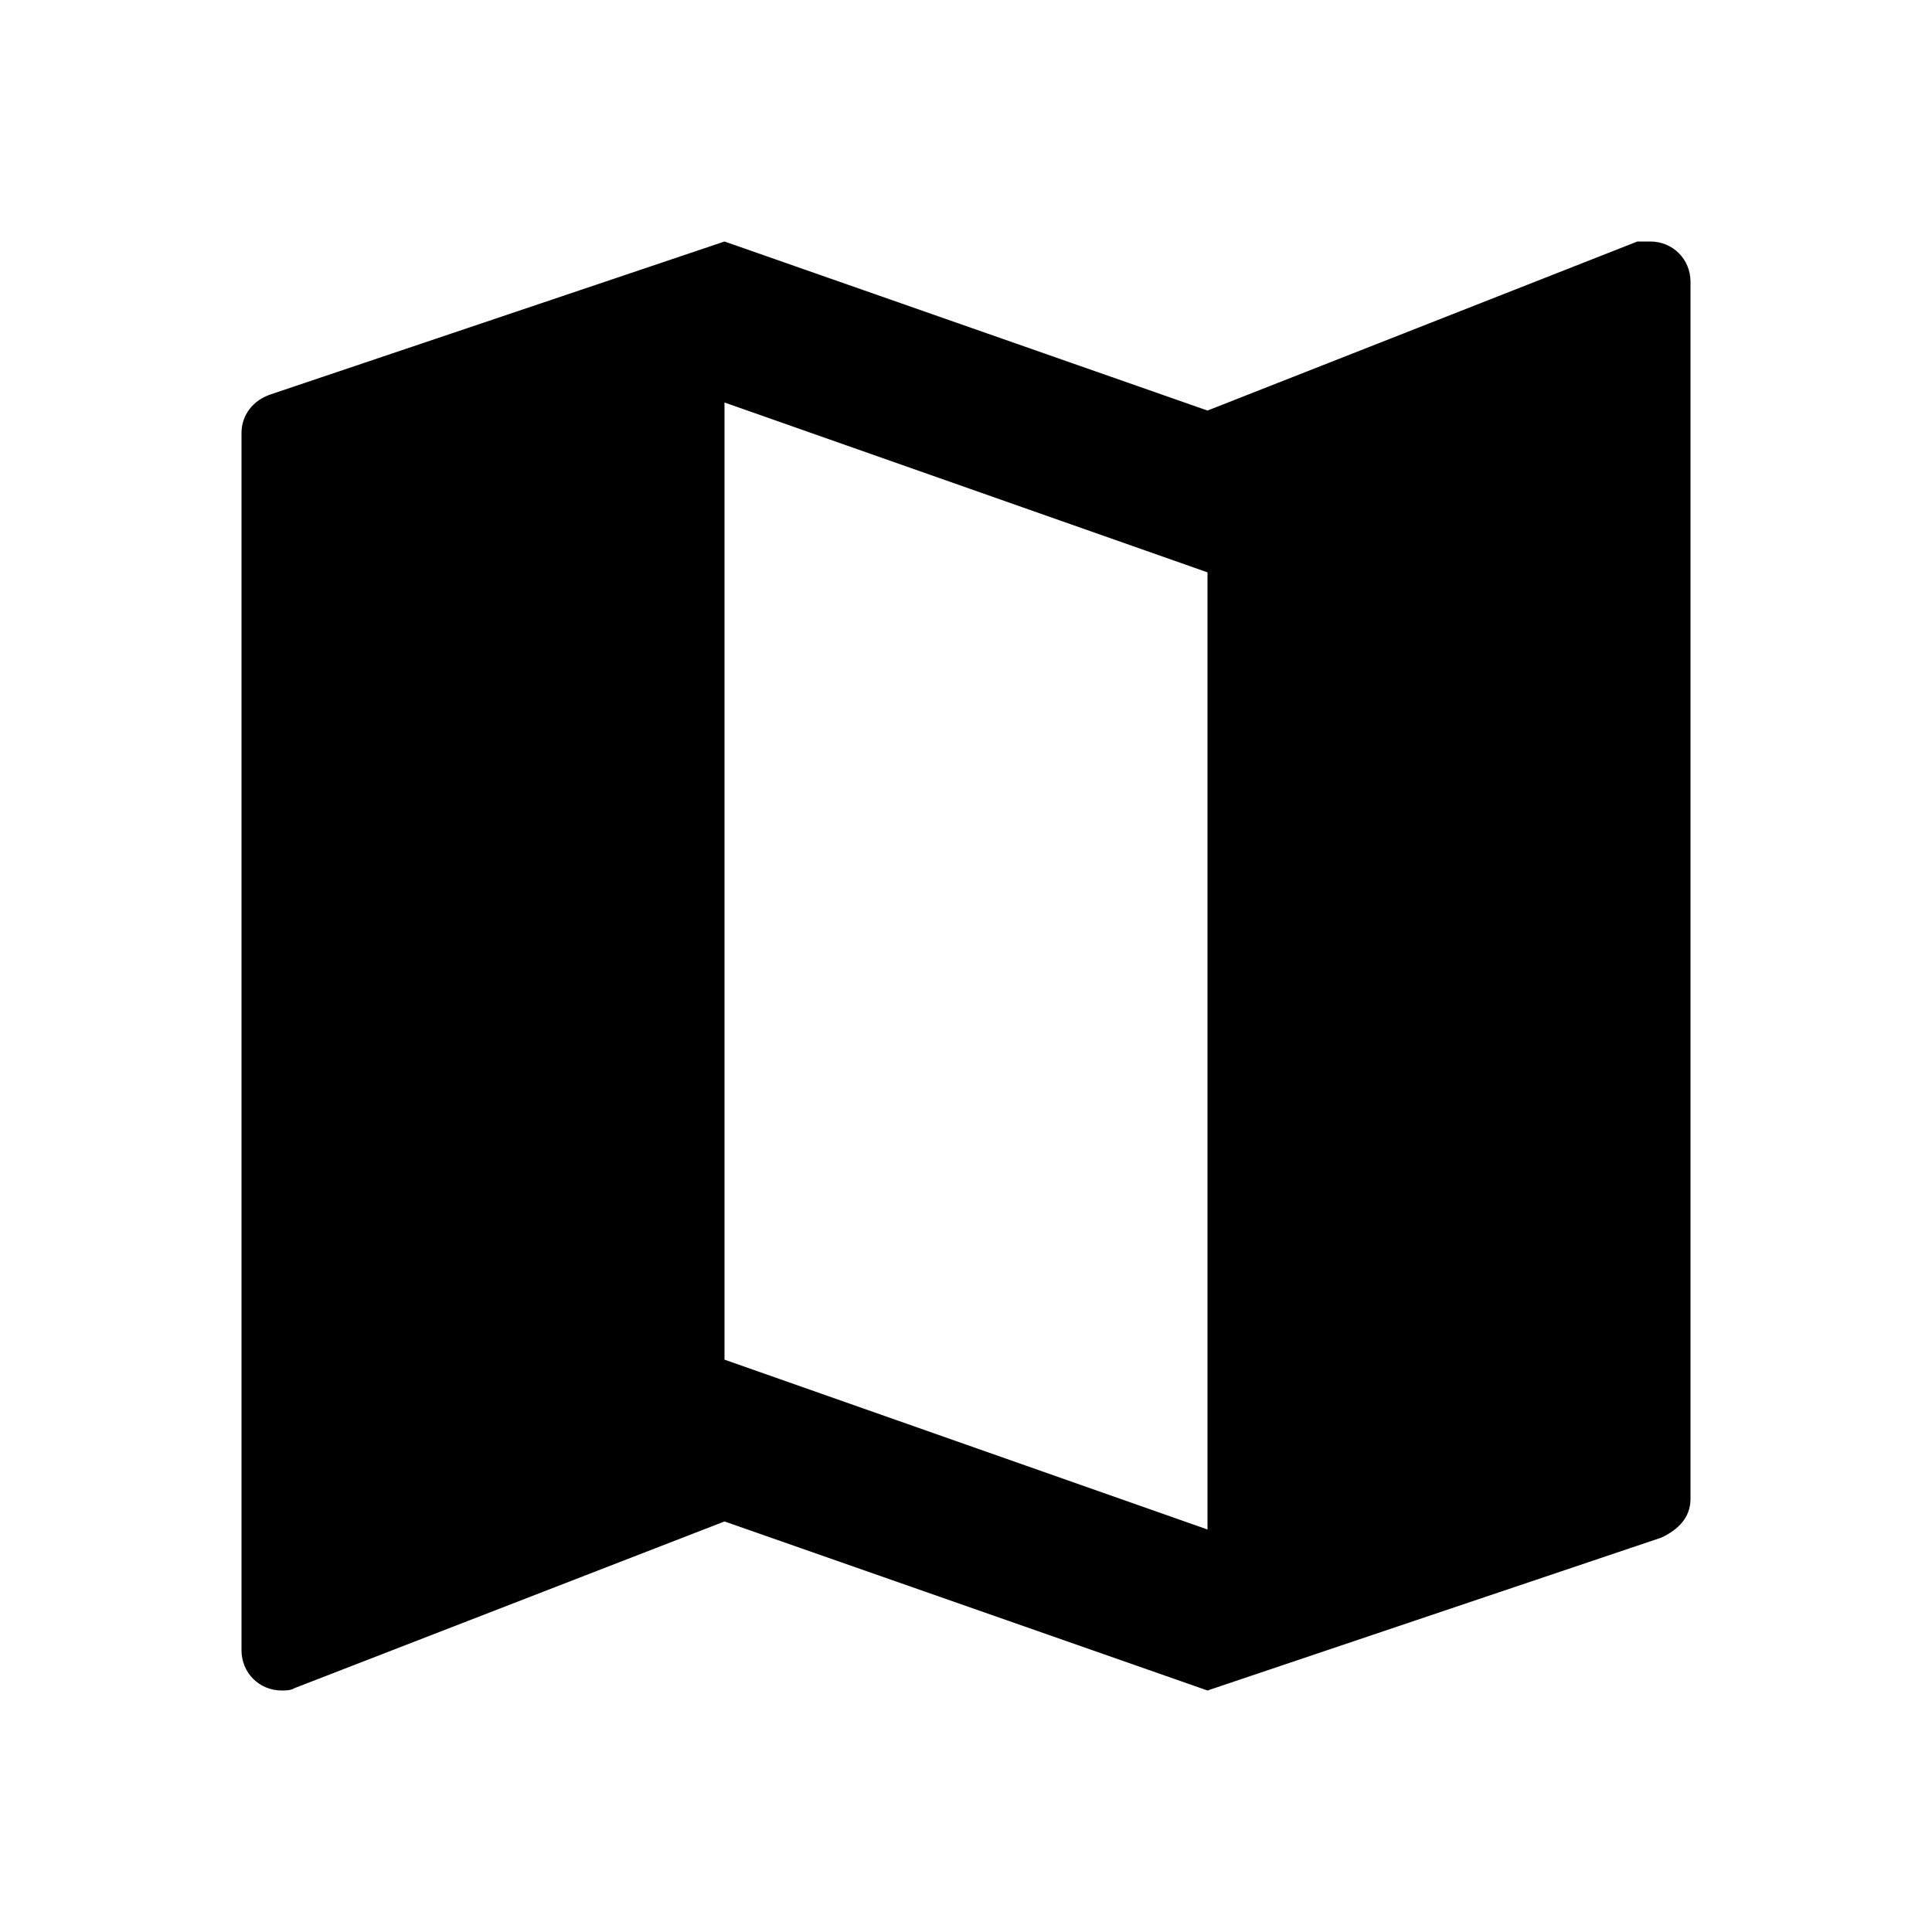
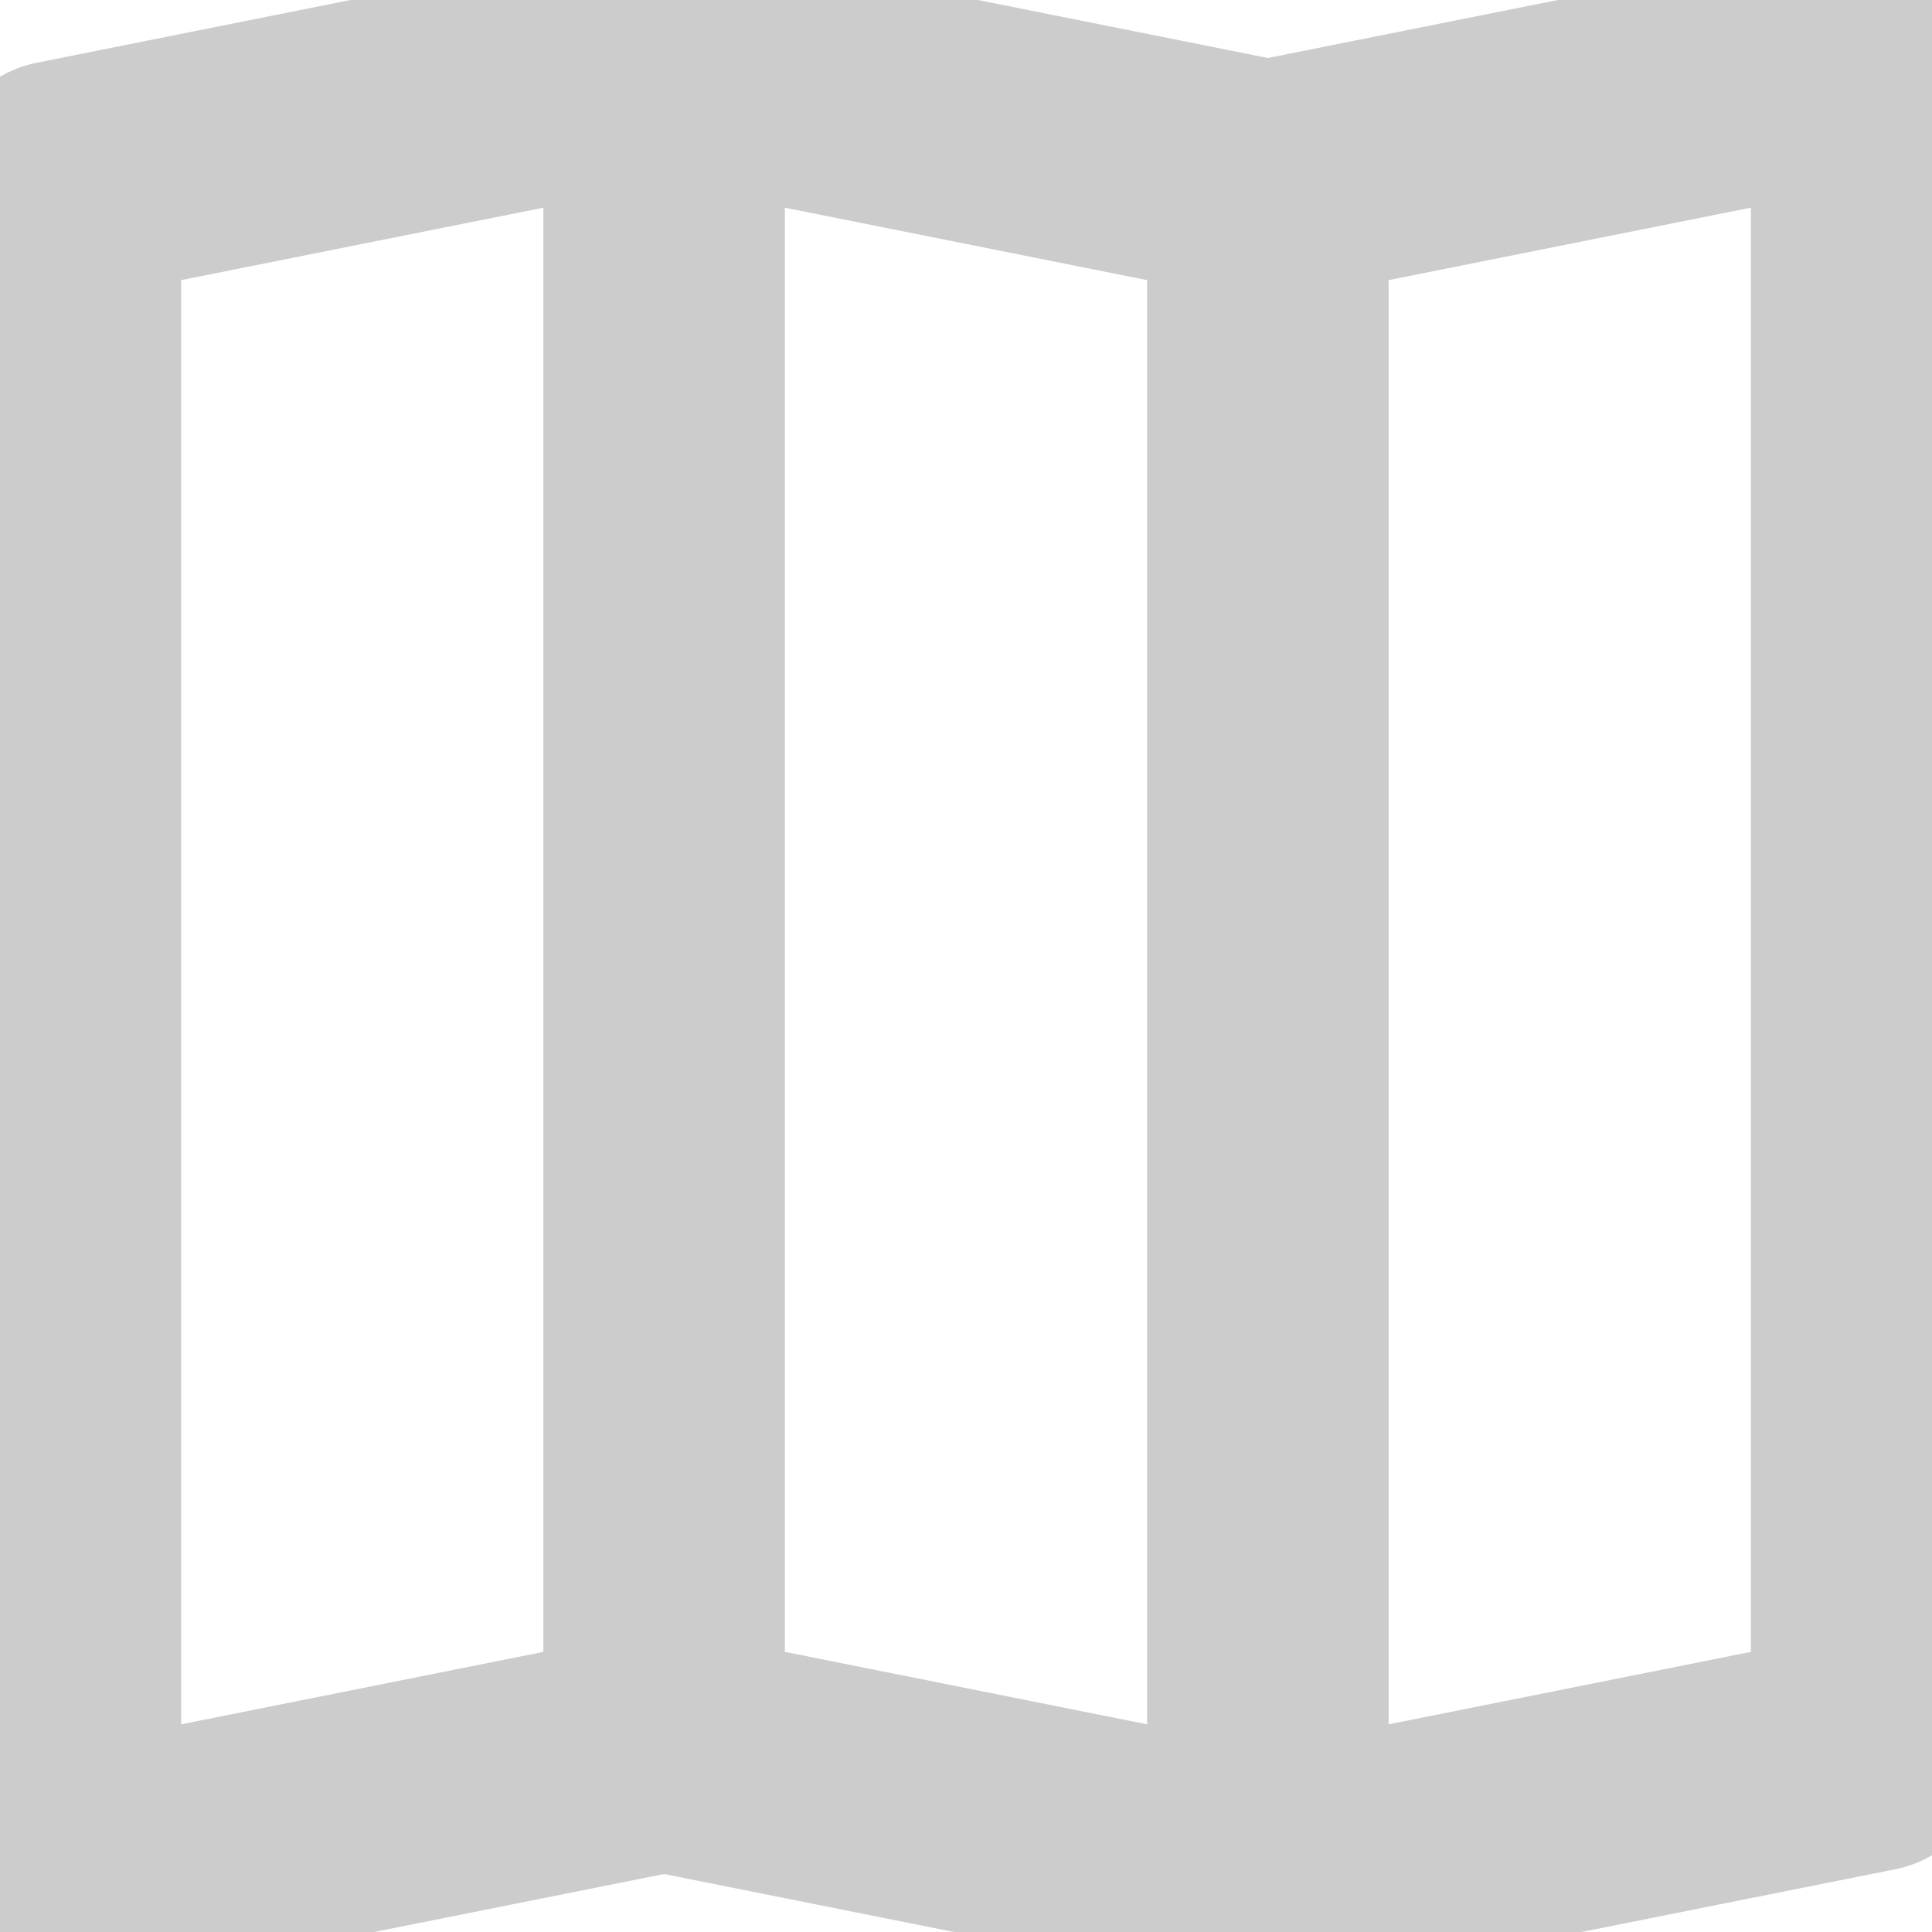
- <svg xmlns="http://www.w3.org/2000/svg" version="1.1" width="24" height="24" viewBox="0 0 24 24">
-   <path d="M15,19L9,16.89V5L15,7.11M20.5,3C20.44,3 20.39,3 20.34,3L15,5.1L9,3L3.36,4.9C3.15,4.97 3,5.15 3,5.38V20.5C3,20.78 3.22,21 3.5,21C3.55,21 3.61,21 3.66,20.97L9,18.9L15,21L20.64,19.1C20.85,19 21,18.85 21,18.62V3.5C21,3.22 20.78,3 20.5,3Z" />
+ <svg xmlns="http://www.w3.org/2000/svg" width="22" height="22" viewBox="0 0 16 16">
+   <path fill-rule="evenodd" d="M15.817.113A.5.5 0 0 1 16 .5v14a.5.5 0 0 1-.402.49l-5 1a.502.502 0 0 1-.196 0L5.5 15.01l-4.902.98A.5.5 0 0 1 0 15.5v-14a.5.5 0 0 1 .402-.49l5-1a.5.5 0 0 1 .196 0L10.5.99l4.902-.98a.5.5 0 0 1 .415.103zM10 1.91l-4-.8v12.98l4 .8V1.91zm1 12.98l4-.8V1.11l-4 .8v12.98zm-6-.8V1.11l-4 .8v12.98l4-.8z" stroke="#cccccc" fill="#cccccc" />
</svg>
